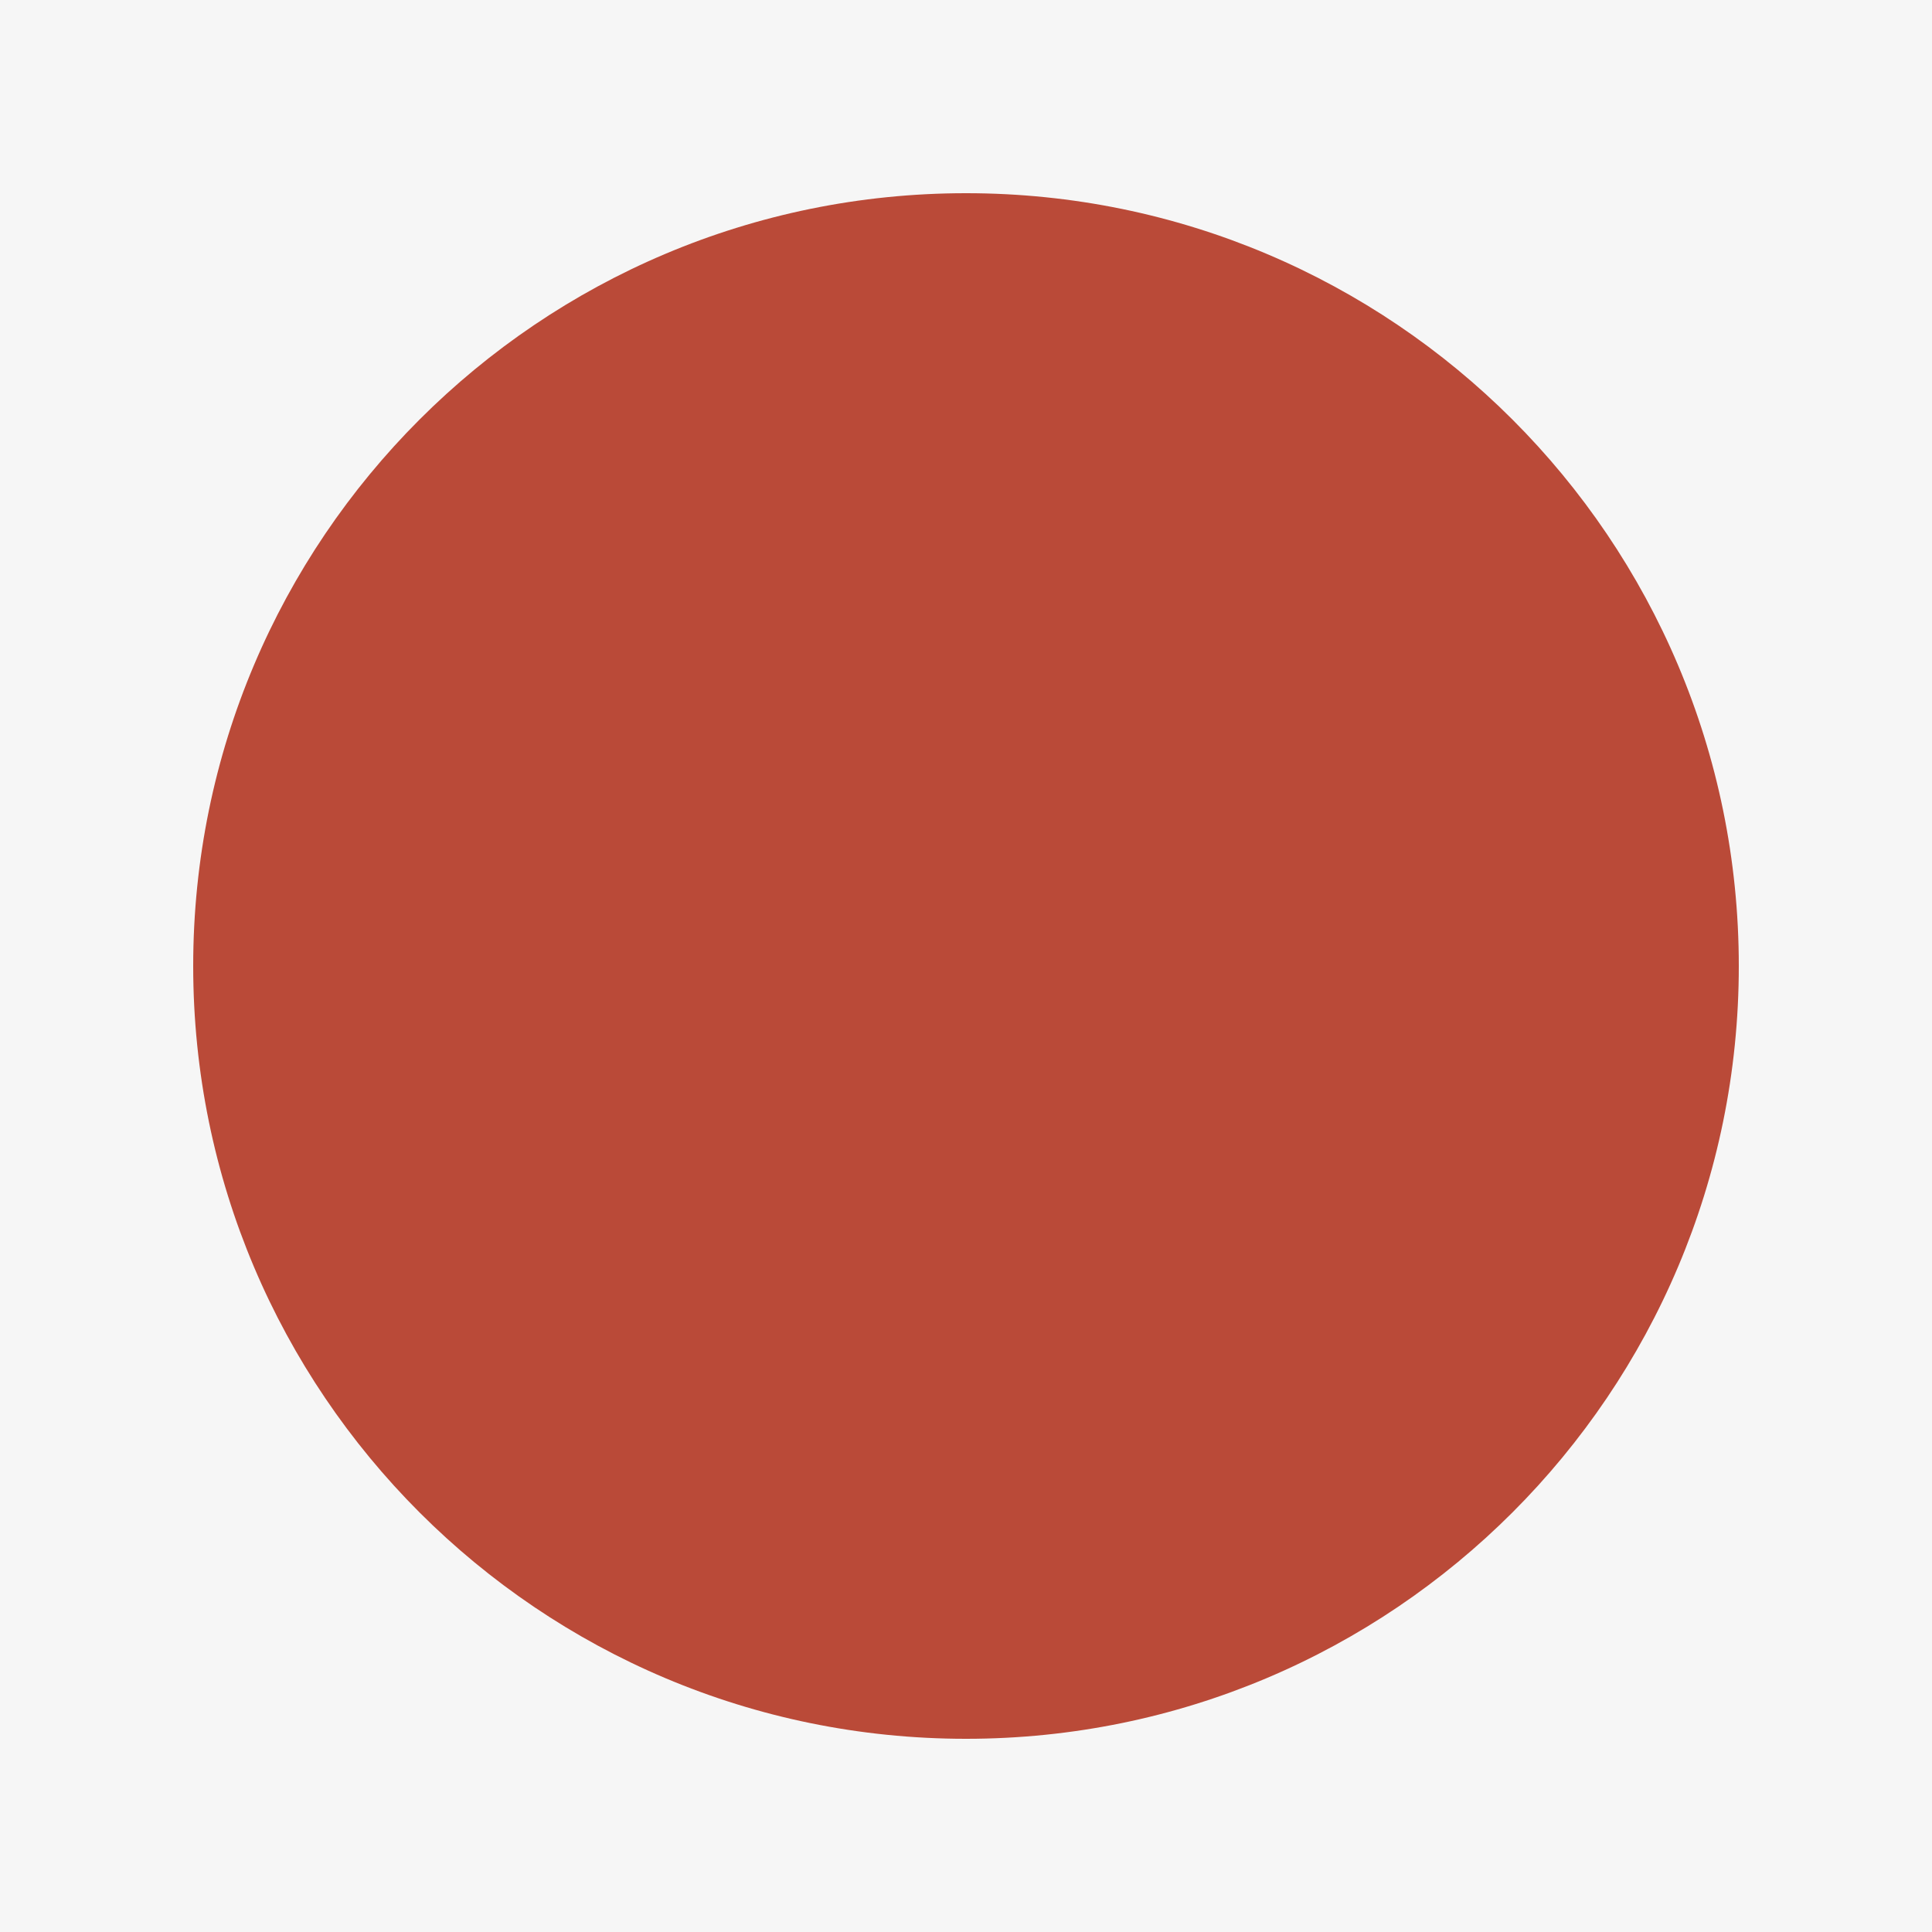
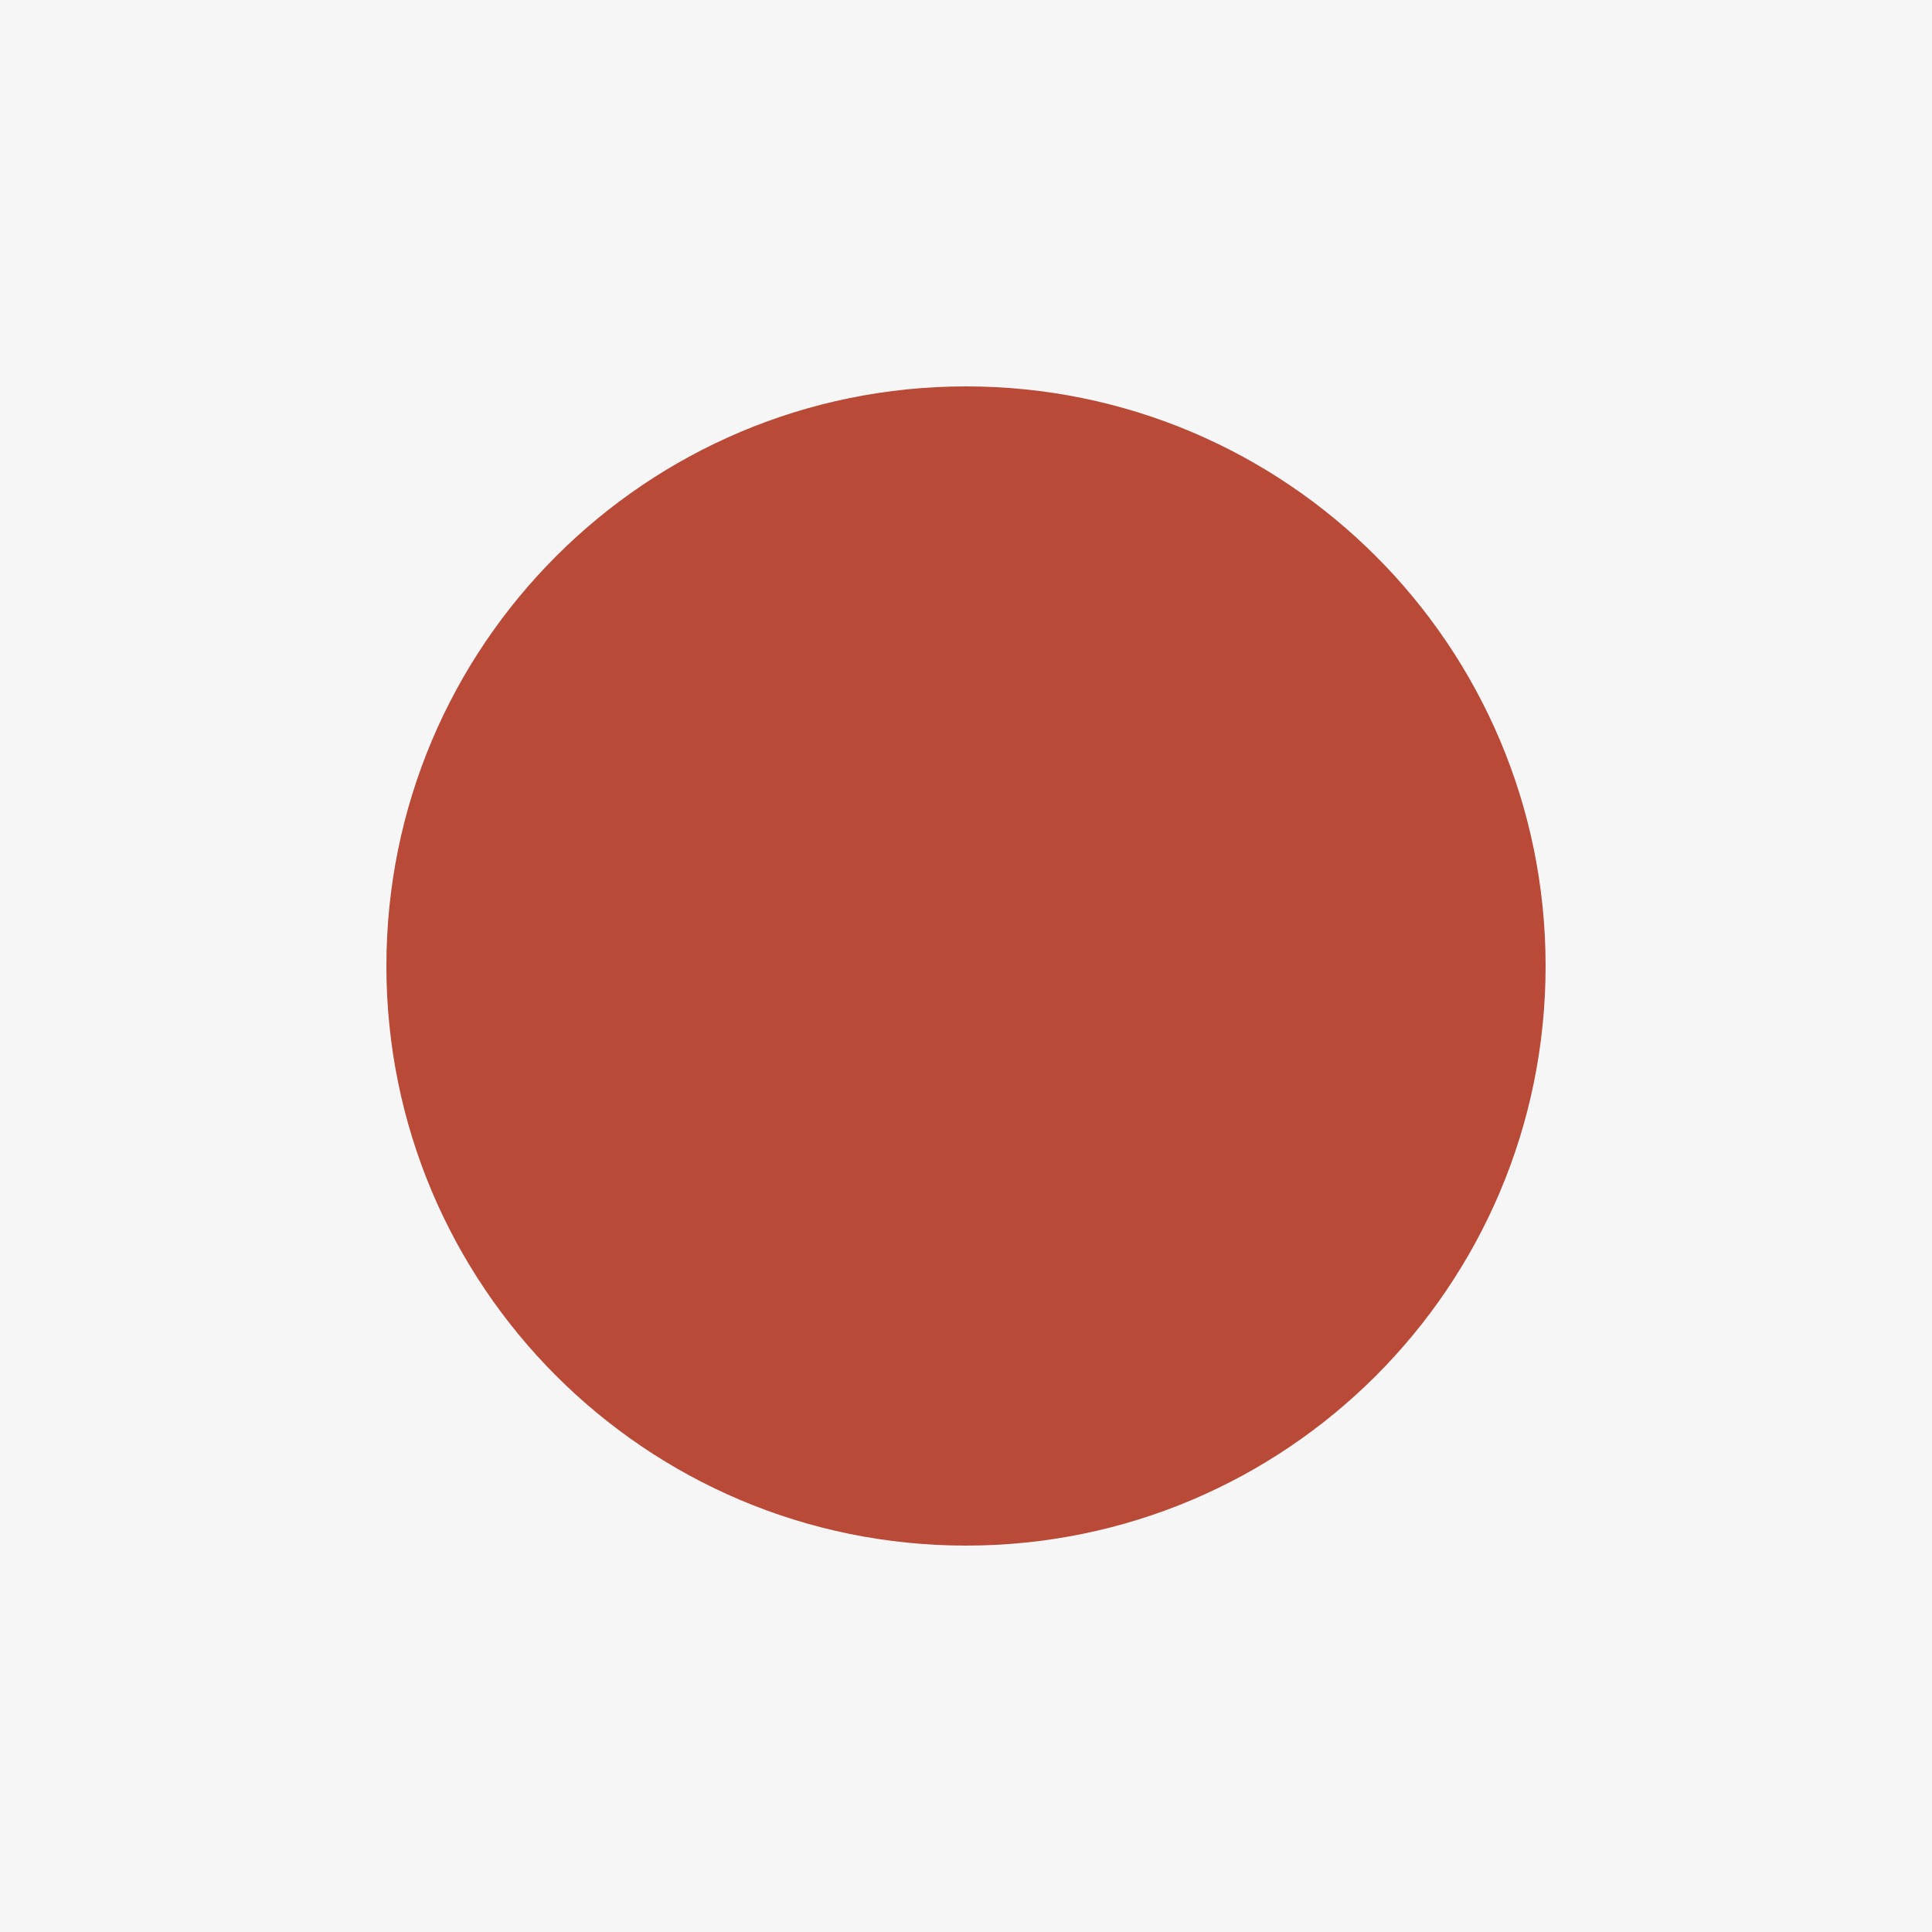
- <svg xmlns="http://www.w3.org/2000/svg" width="50" height="50" viewBox="0 0 50 50">
+ <svg xmlns="http://www.w3.org/2000/svg" width="150" height="150" viewBox="0 0 50 50">
  <style>
    rect {
      fill: #f6f6f6;
    }

    circle {
      fill: #ba4a38;
    }

    @media (prefers-color-scheme: dark) {
      rect {
        fill: #222125;
      }

      circle {
        fill: #484ab3;
      }
    }
  </style>
  <rect width="50" height="50" />
-   <circle cx="25" cy="25" r="20" />
+   <circle cx="25" cy="25" r="15" />
</svg>
